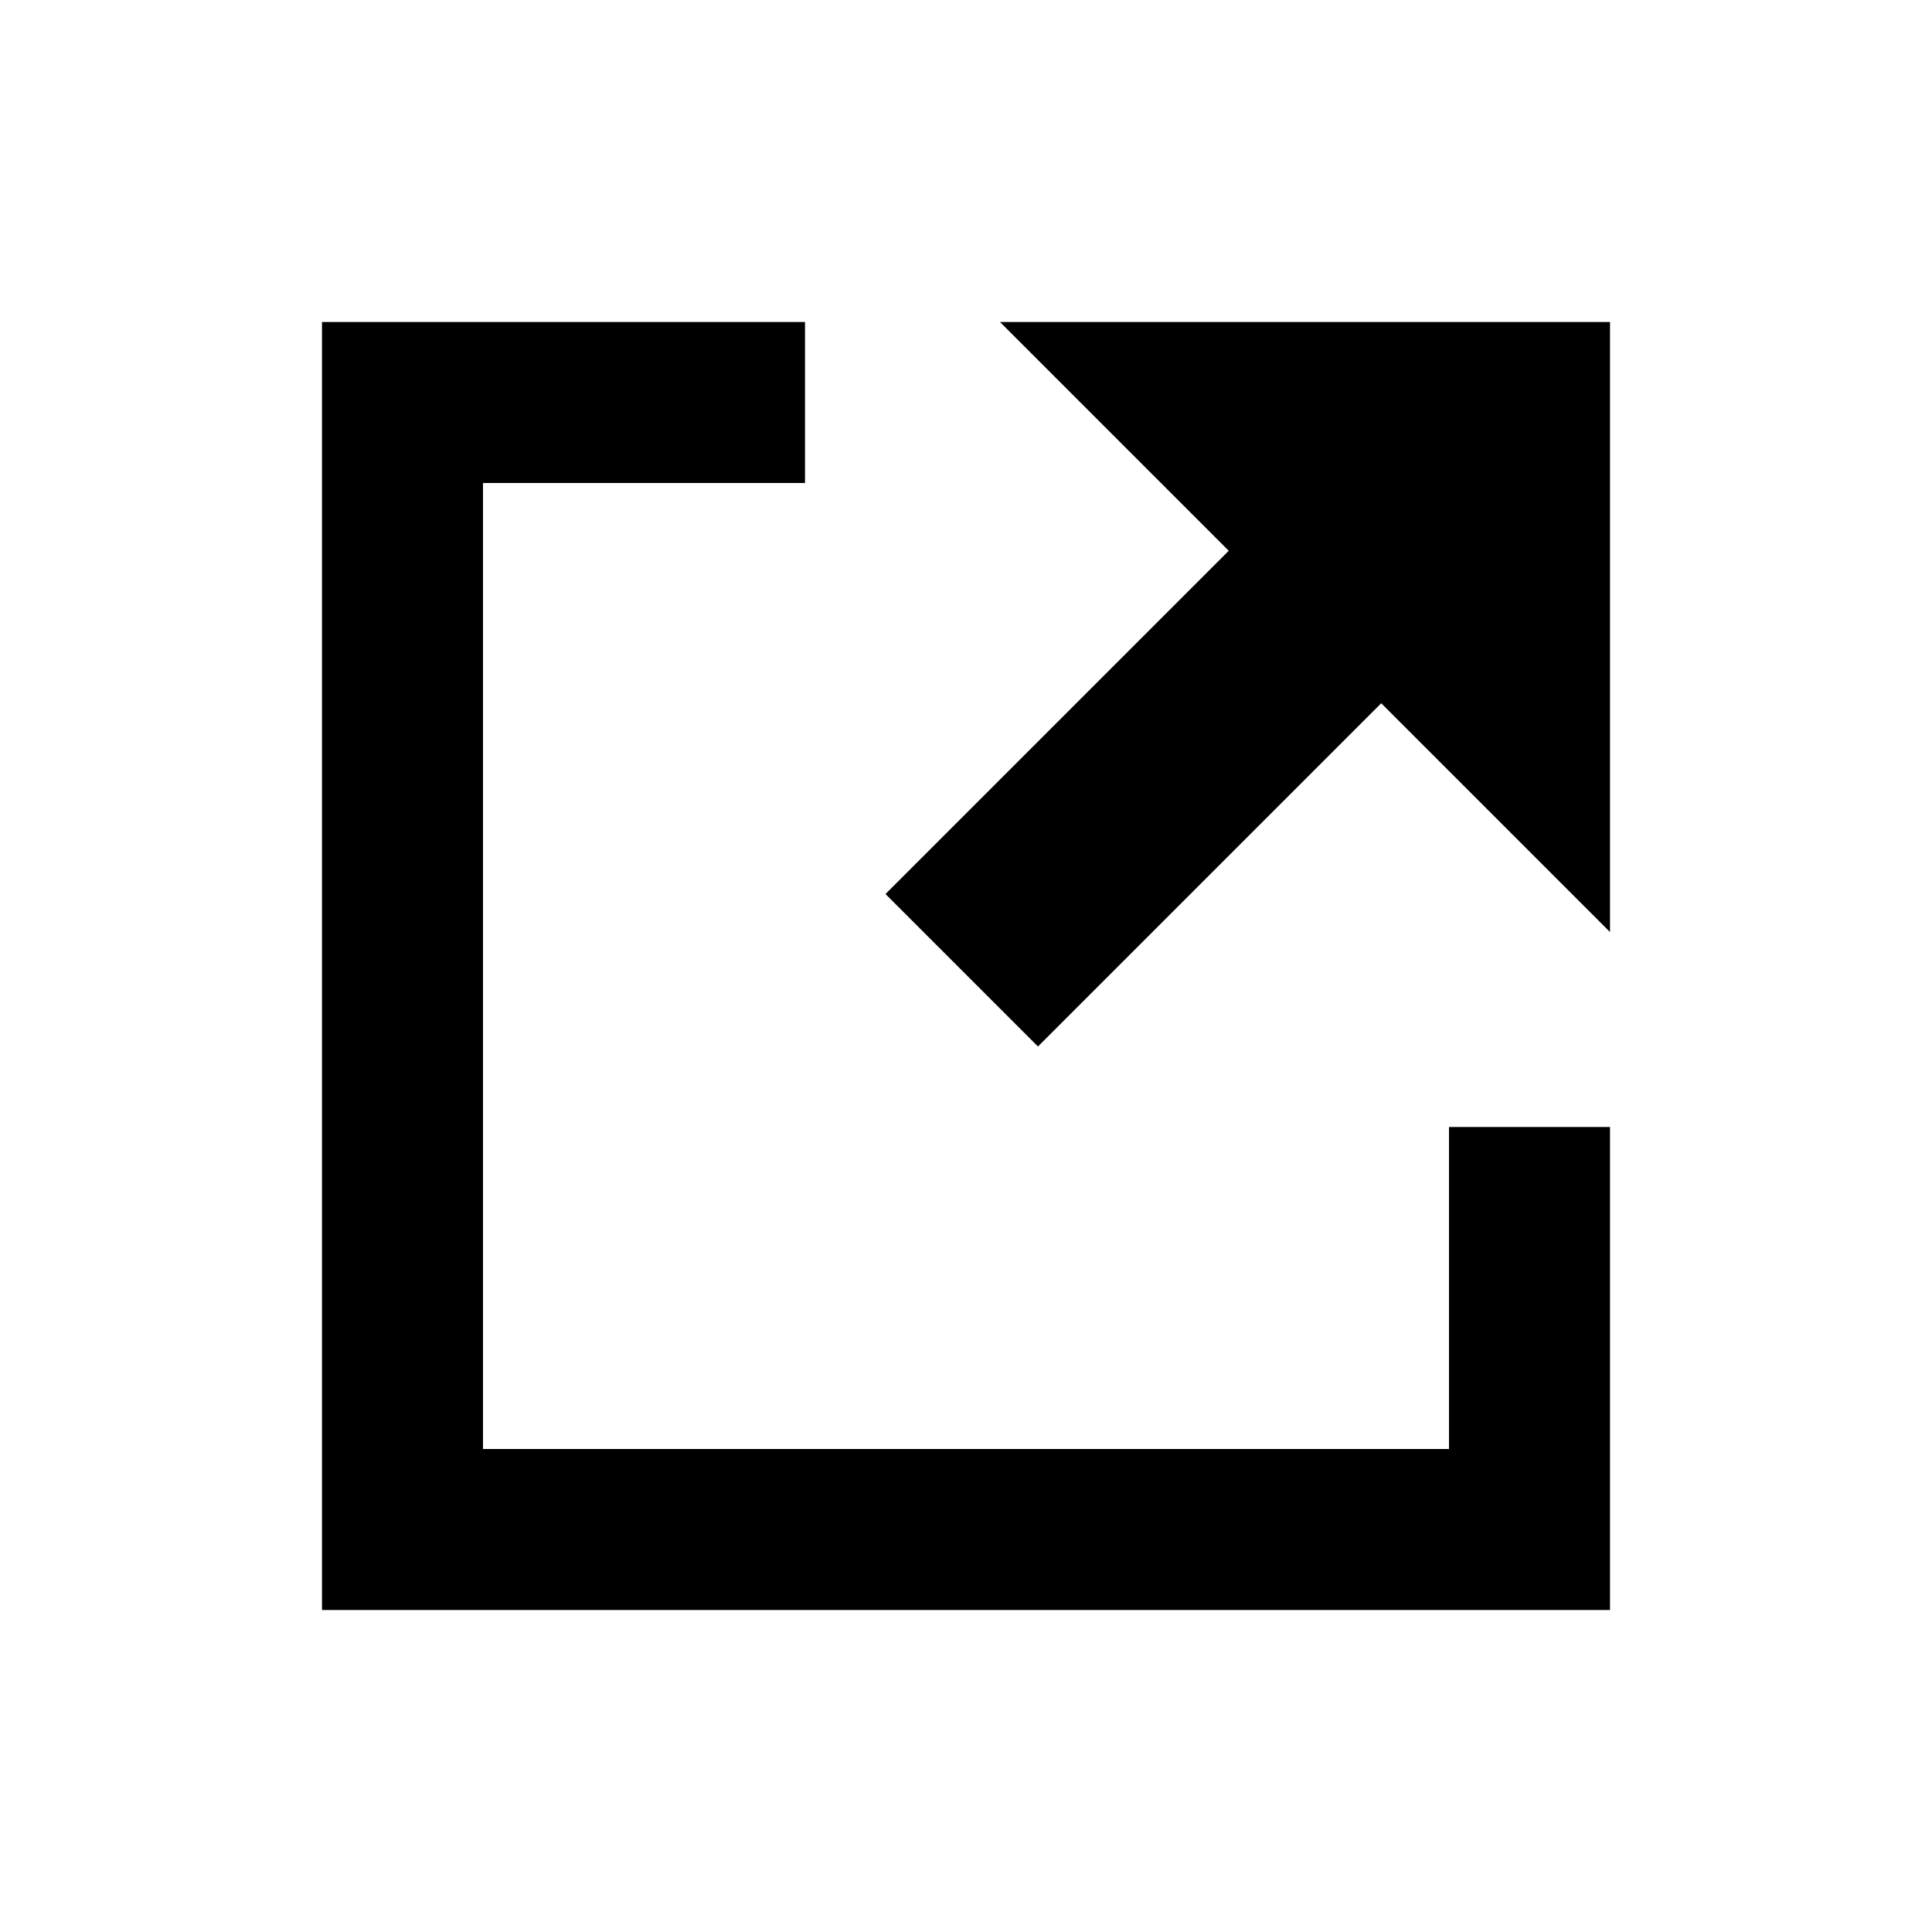
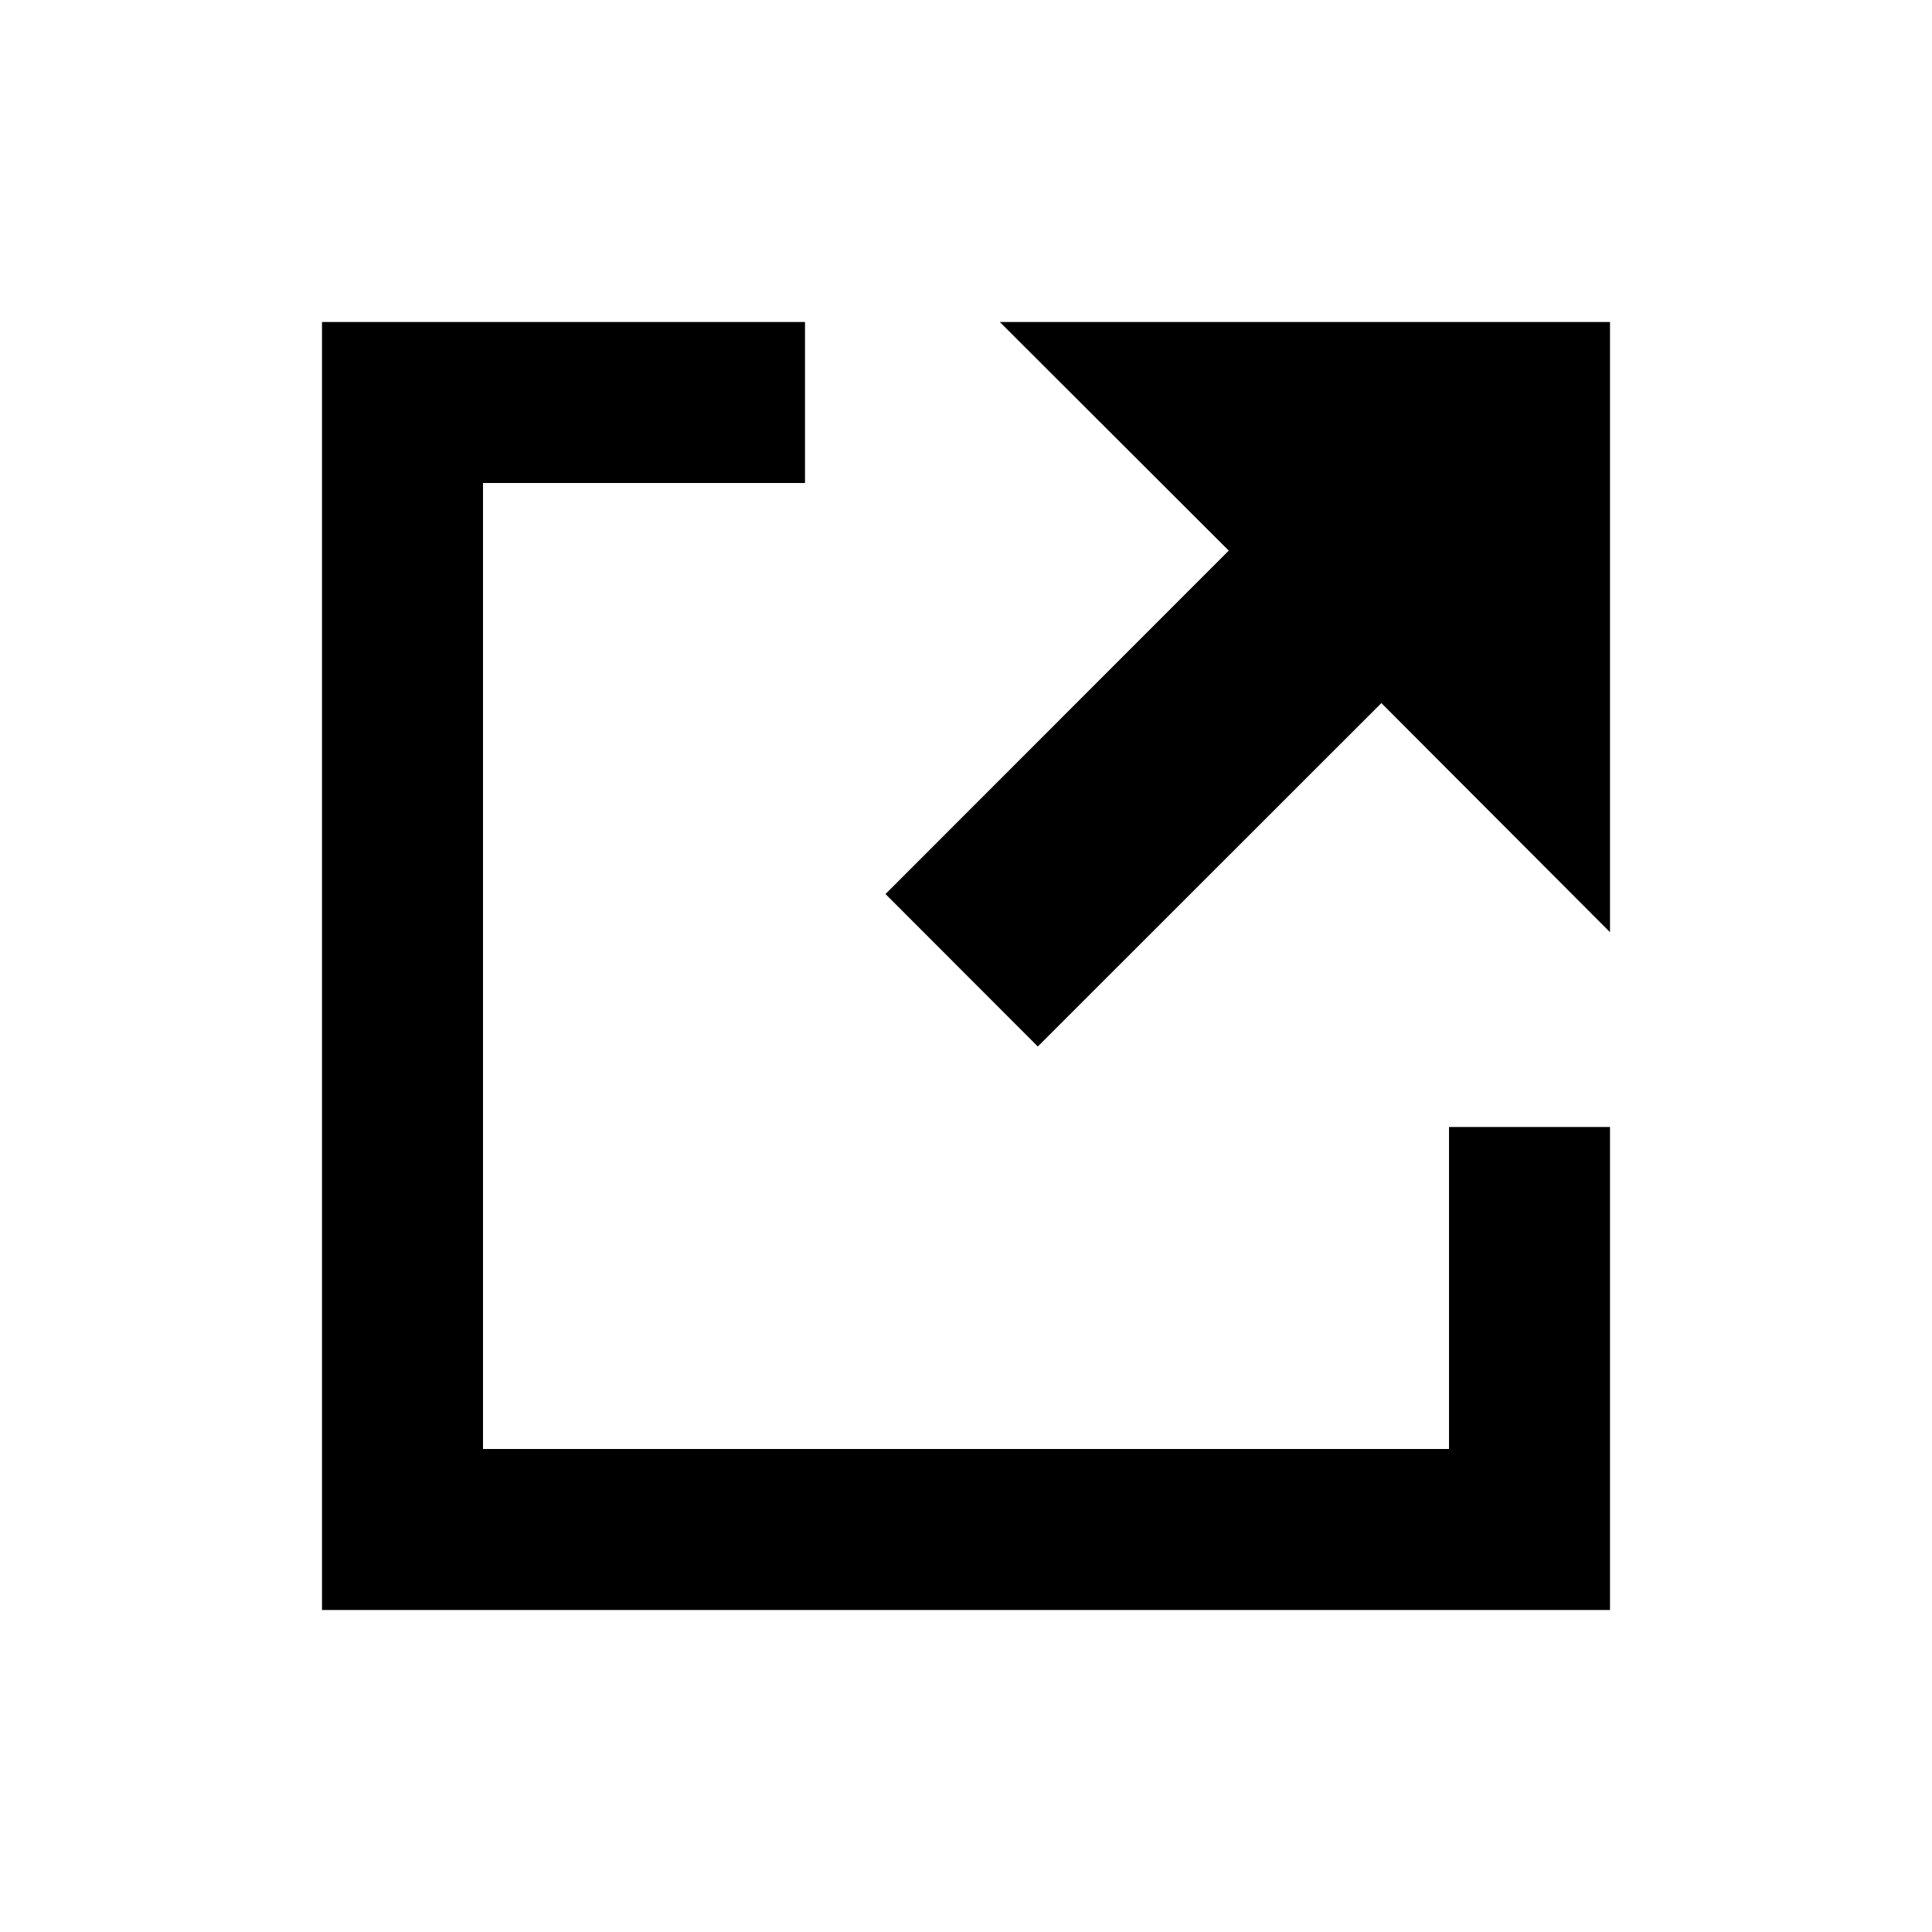
<svg xmlns="http://www.w3.org/2000/svg" width="12" height="12" viewBox="0 0 12 12">
  <g id="external">
-     <path id="box" d="M2 2h3v1h-2v6h6v-2h1v3h-8z" />
-     <path id="arrow" d="M6.211 2h3.789v3.789l-1.421-1.421-2.132 2.132-.947-.947 2.132-2.132z" />
+     <path id="box" d="M2 2h3v1H3v6h6V7h1v3H2z" />
+     <path id="arrow" d="M6.21 2H10v3.79L8.58 4.367 6.446 6.5 5.5 5.553 7.632 3.42z" />
  </g>
</svg>
